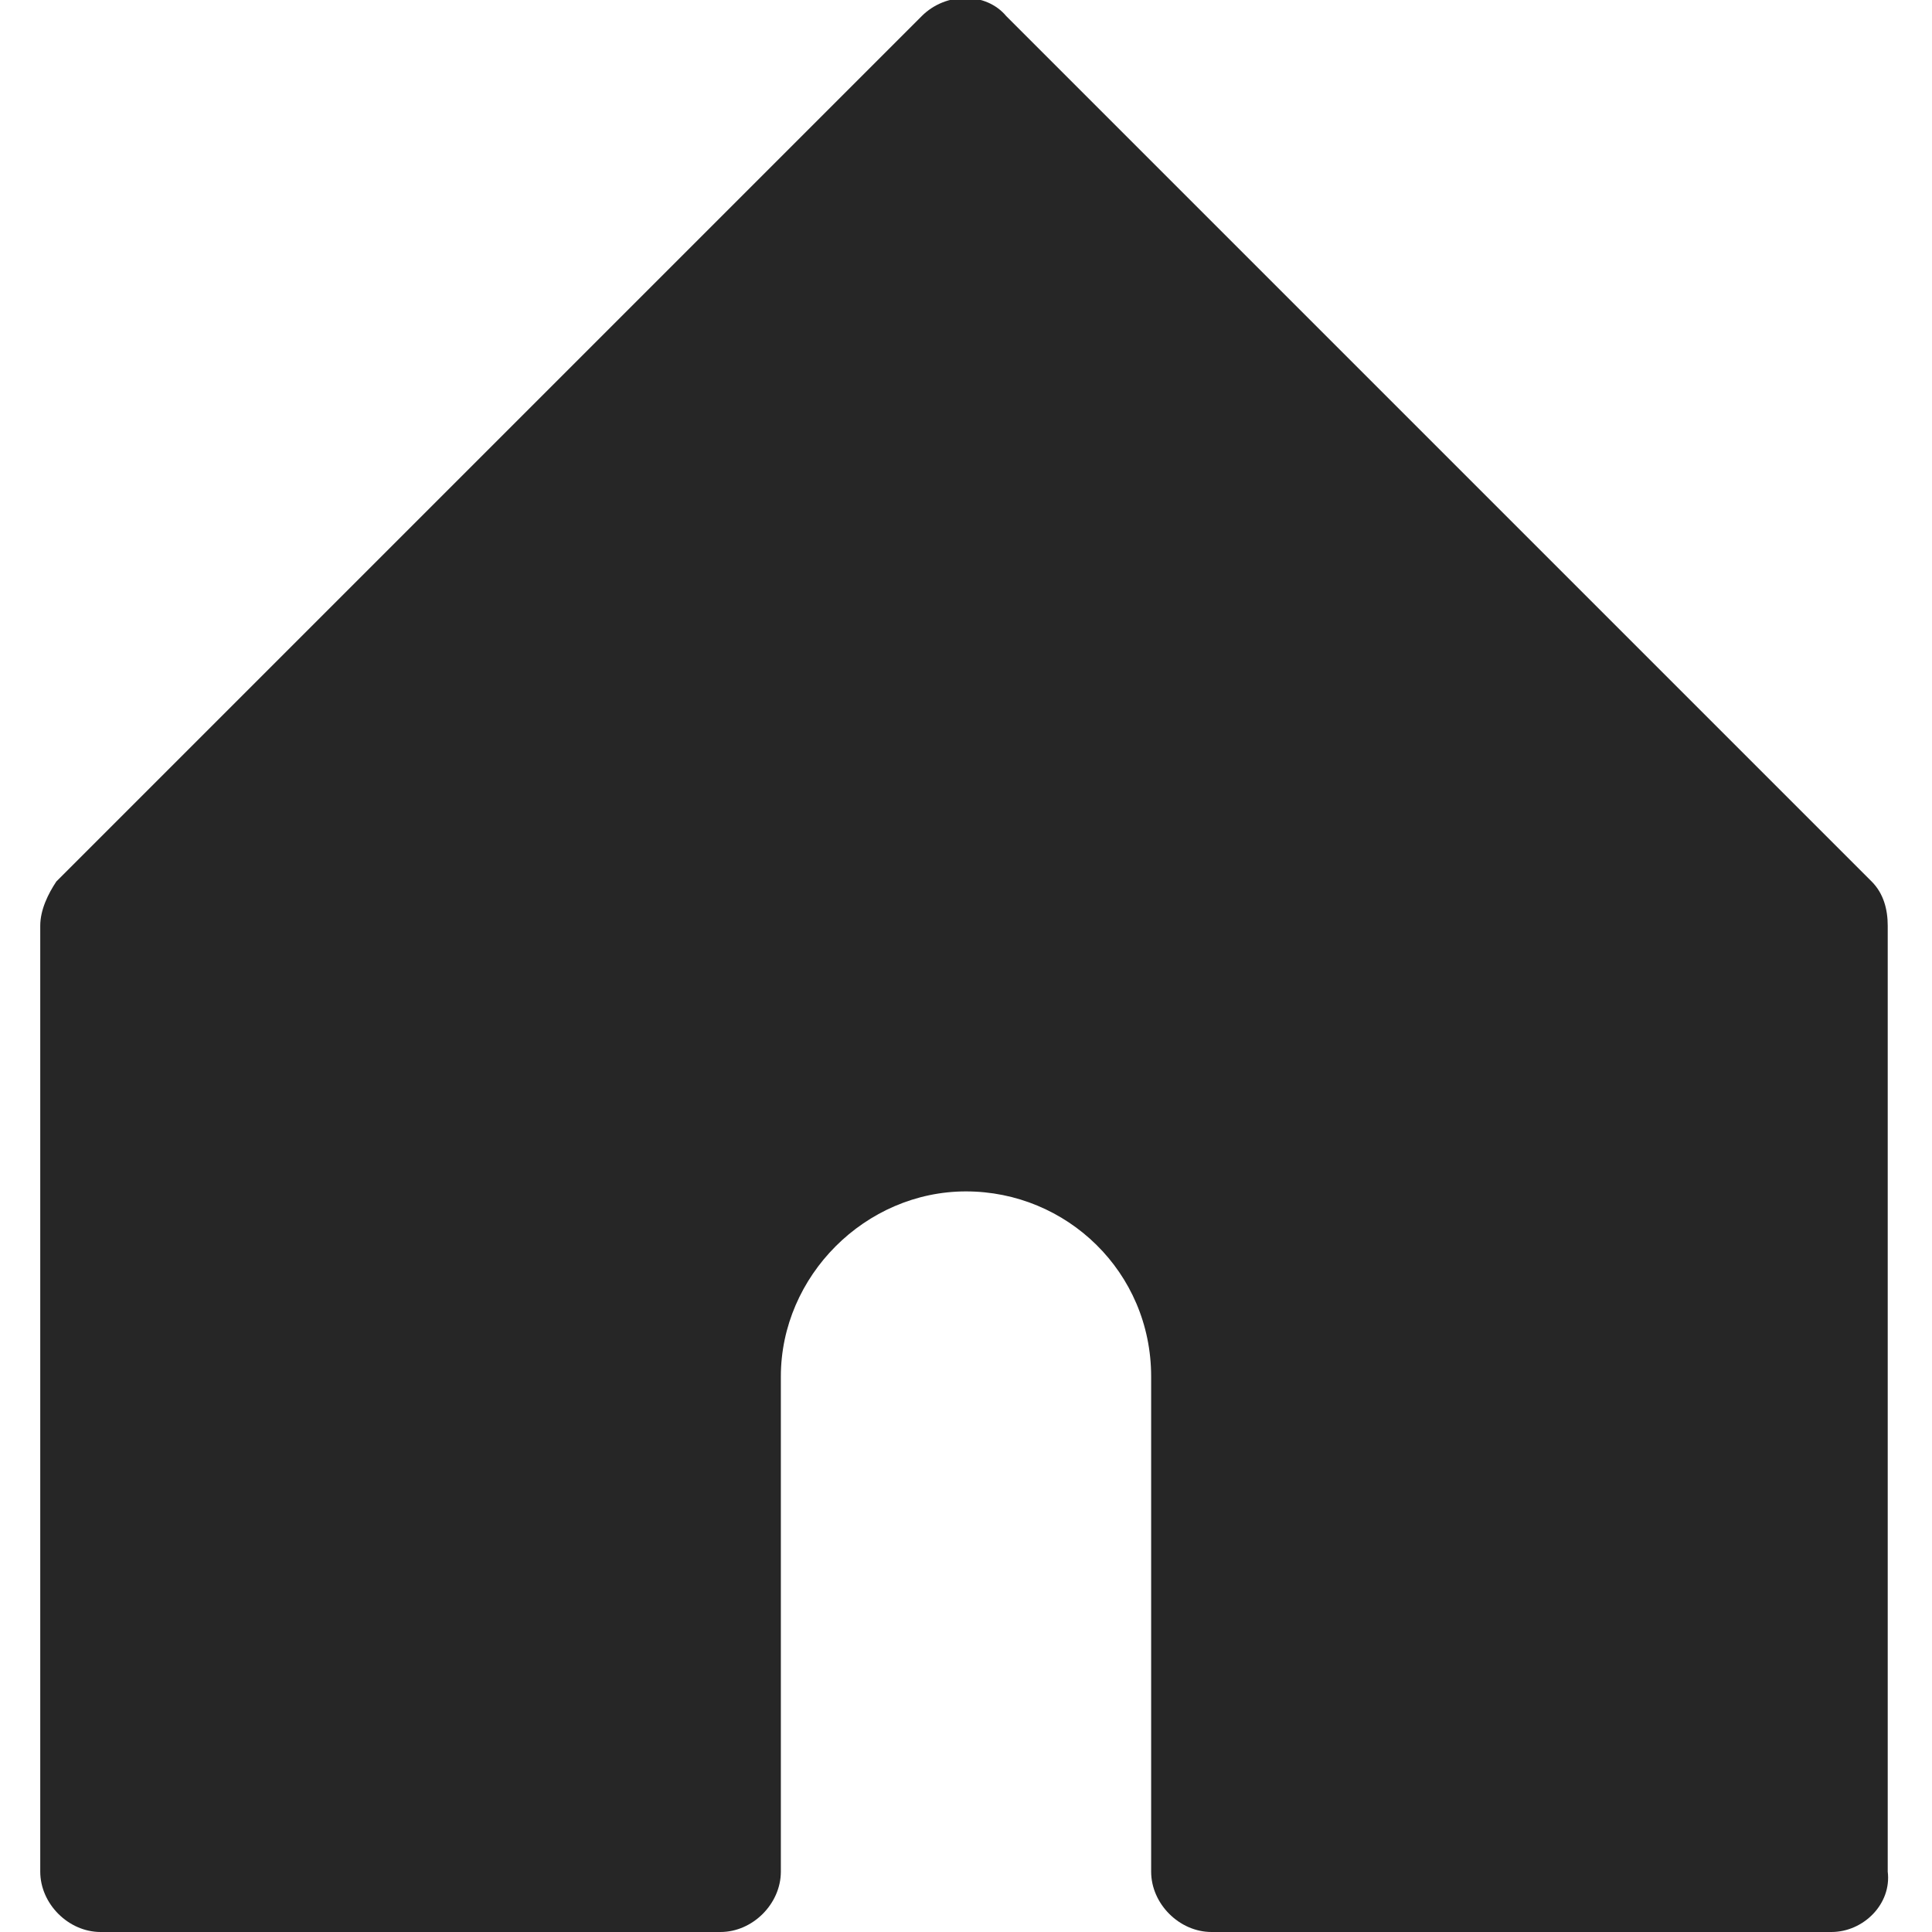
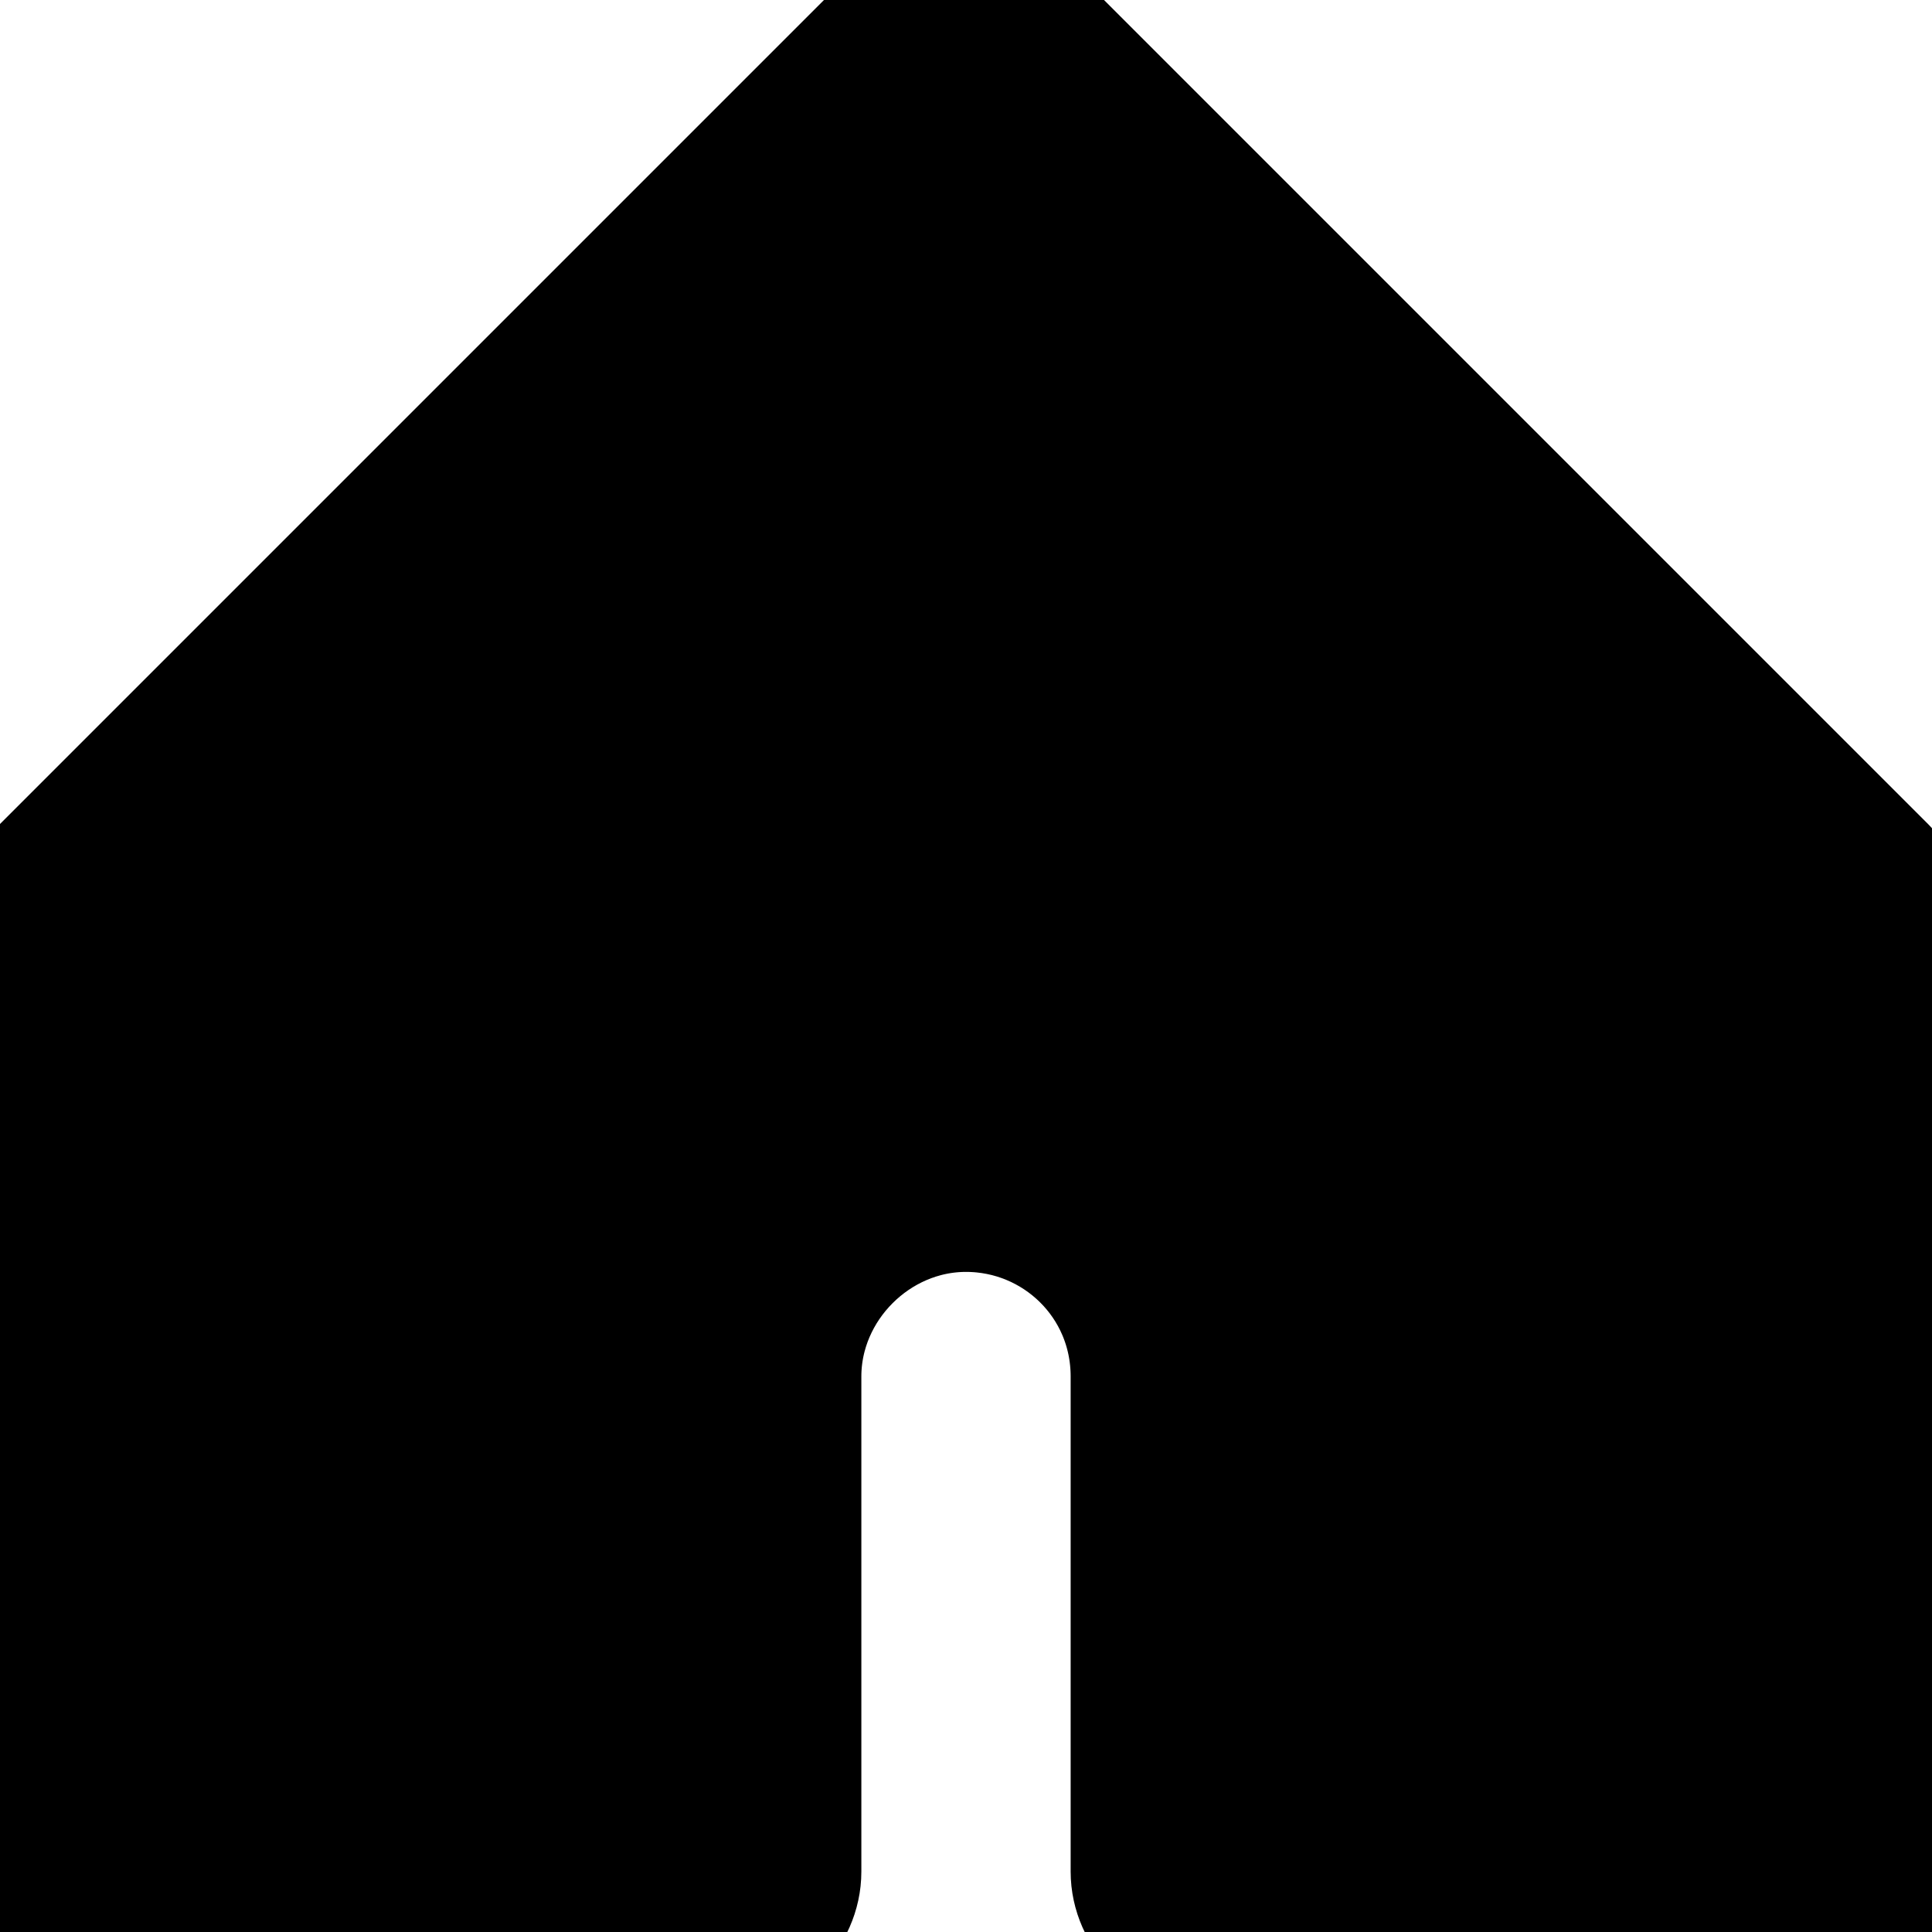
- <svg aria-label="Home" class="_8-yf5 " fill="#262626" height="22" viewBox="0 0 48 48" width="22">
+ <svg aria-label="Home" class="_8-yf5 " stroke="#000" stroke-width="4" fill="currentColor" height="22" viewBox="0 0 48 48" width="22">
  <path d="M45.5 48H30.1c-.8 0-1.5-.7-1.5-1.5V34.2c0-2.6-2.1-4.6-4.6-4.6s-4.6 2.1-4.6 4.6v12.3c0 .8-.7 1.5-1.5 1.5H2.5c-.8 0-1.5-.7-1.5-1.5V23c0-.4.2-.8.4-1.1L22.9.4c.6-.6 1.6-.6 2.1 0l21.5 21.5c.3.3.4.7.4 1.1v23.5c.1.8-.6 1.5-1.4 1.5z" />
</svg>
